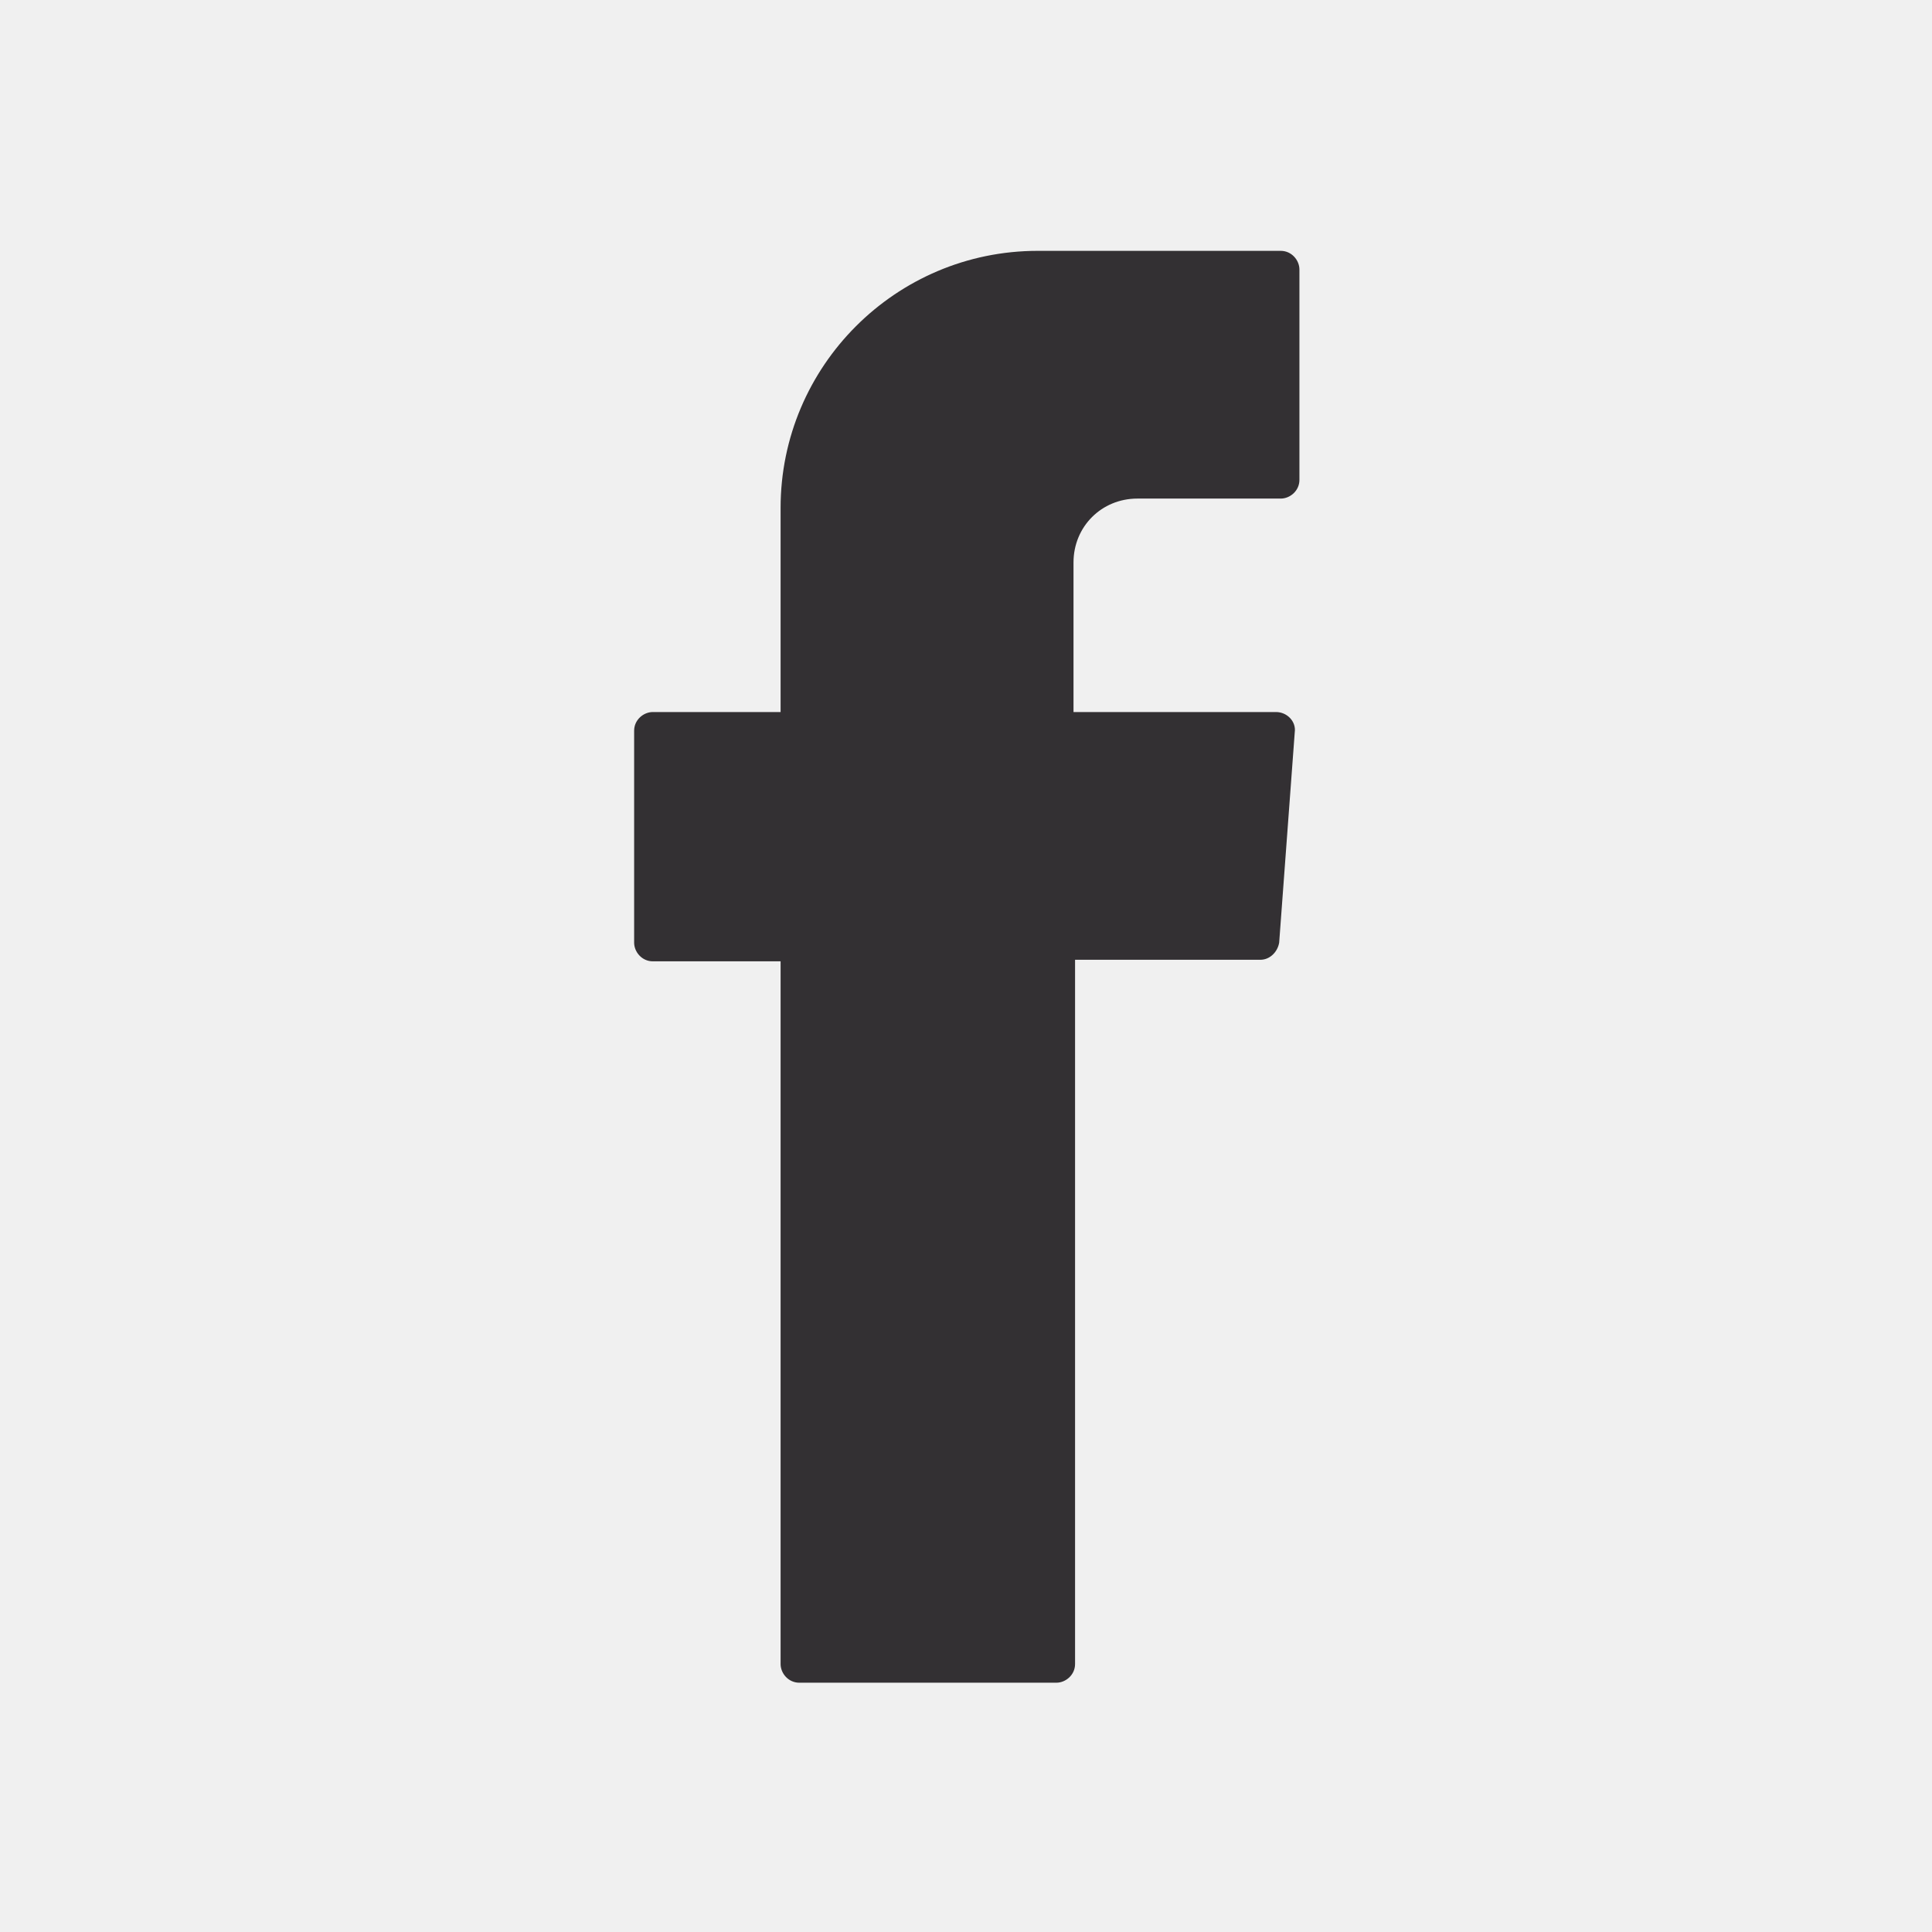
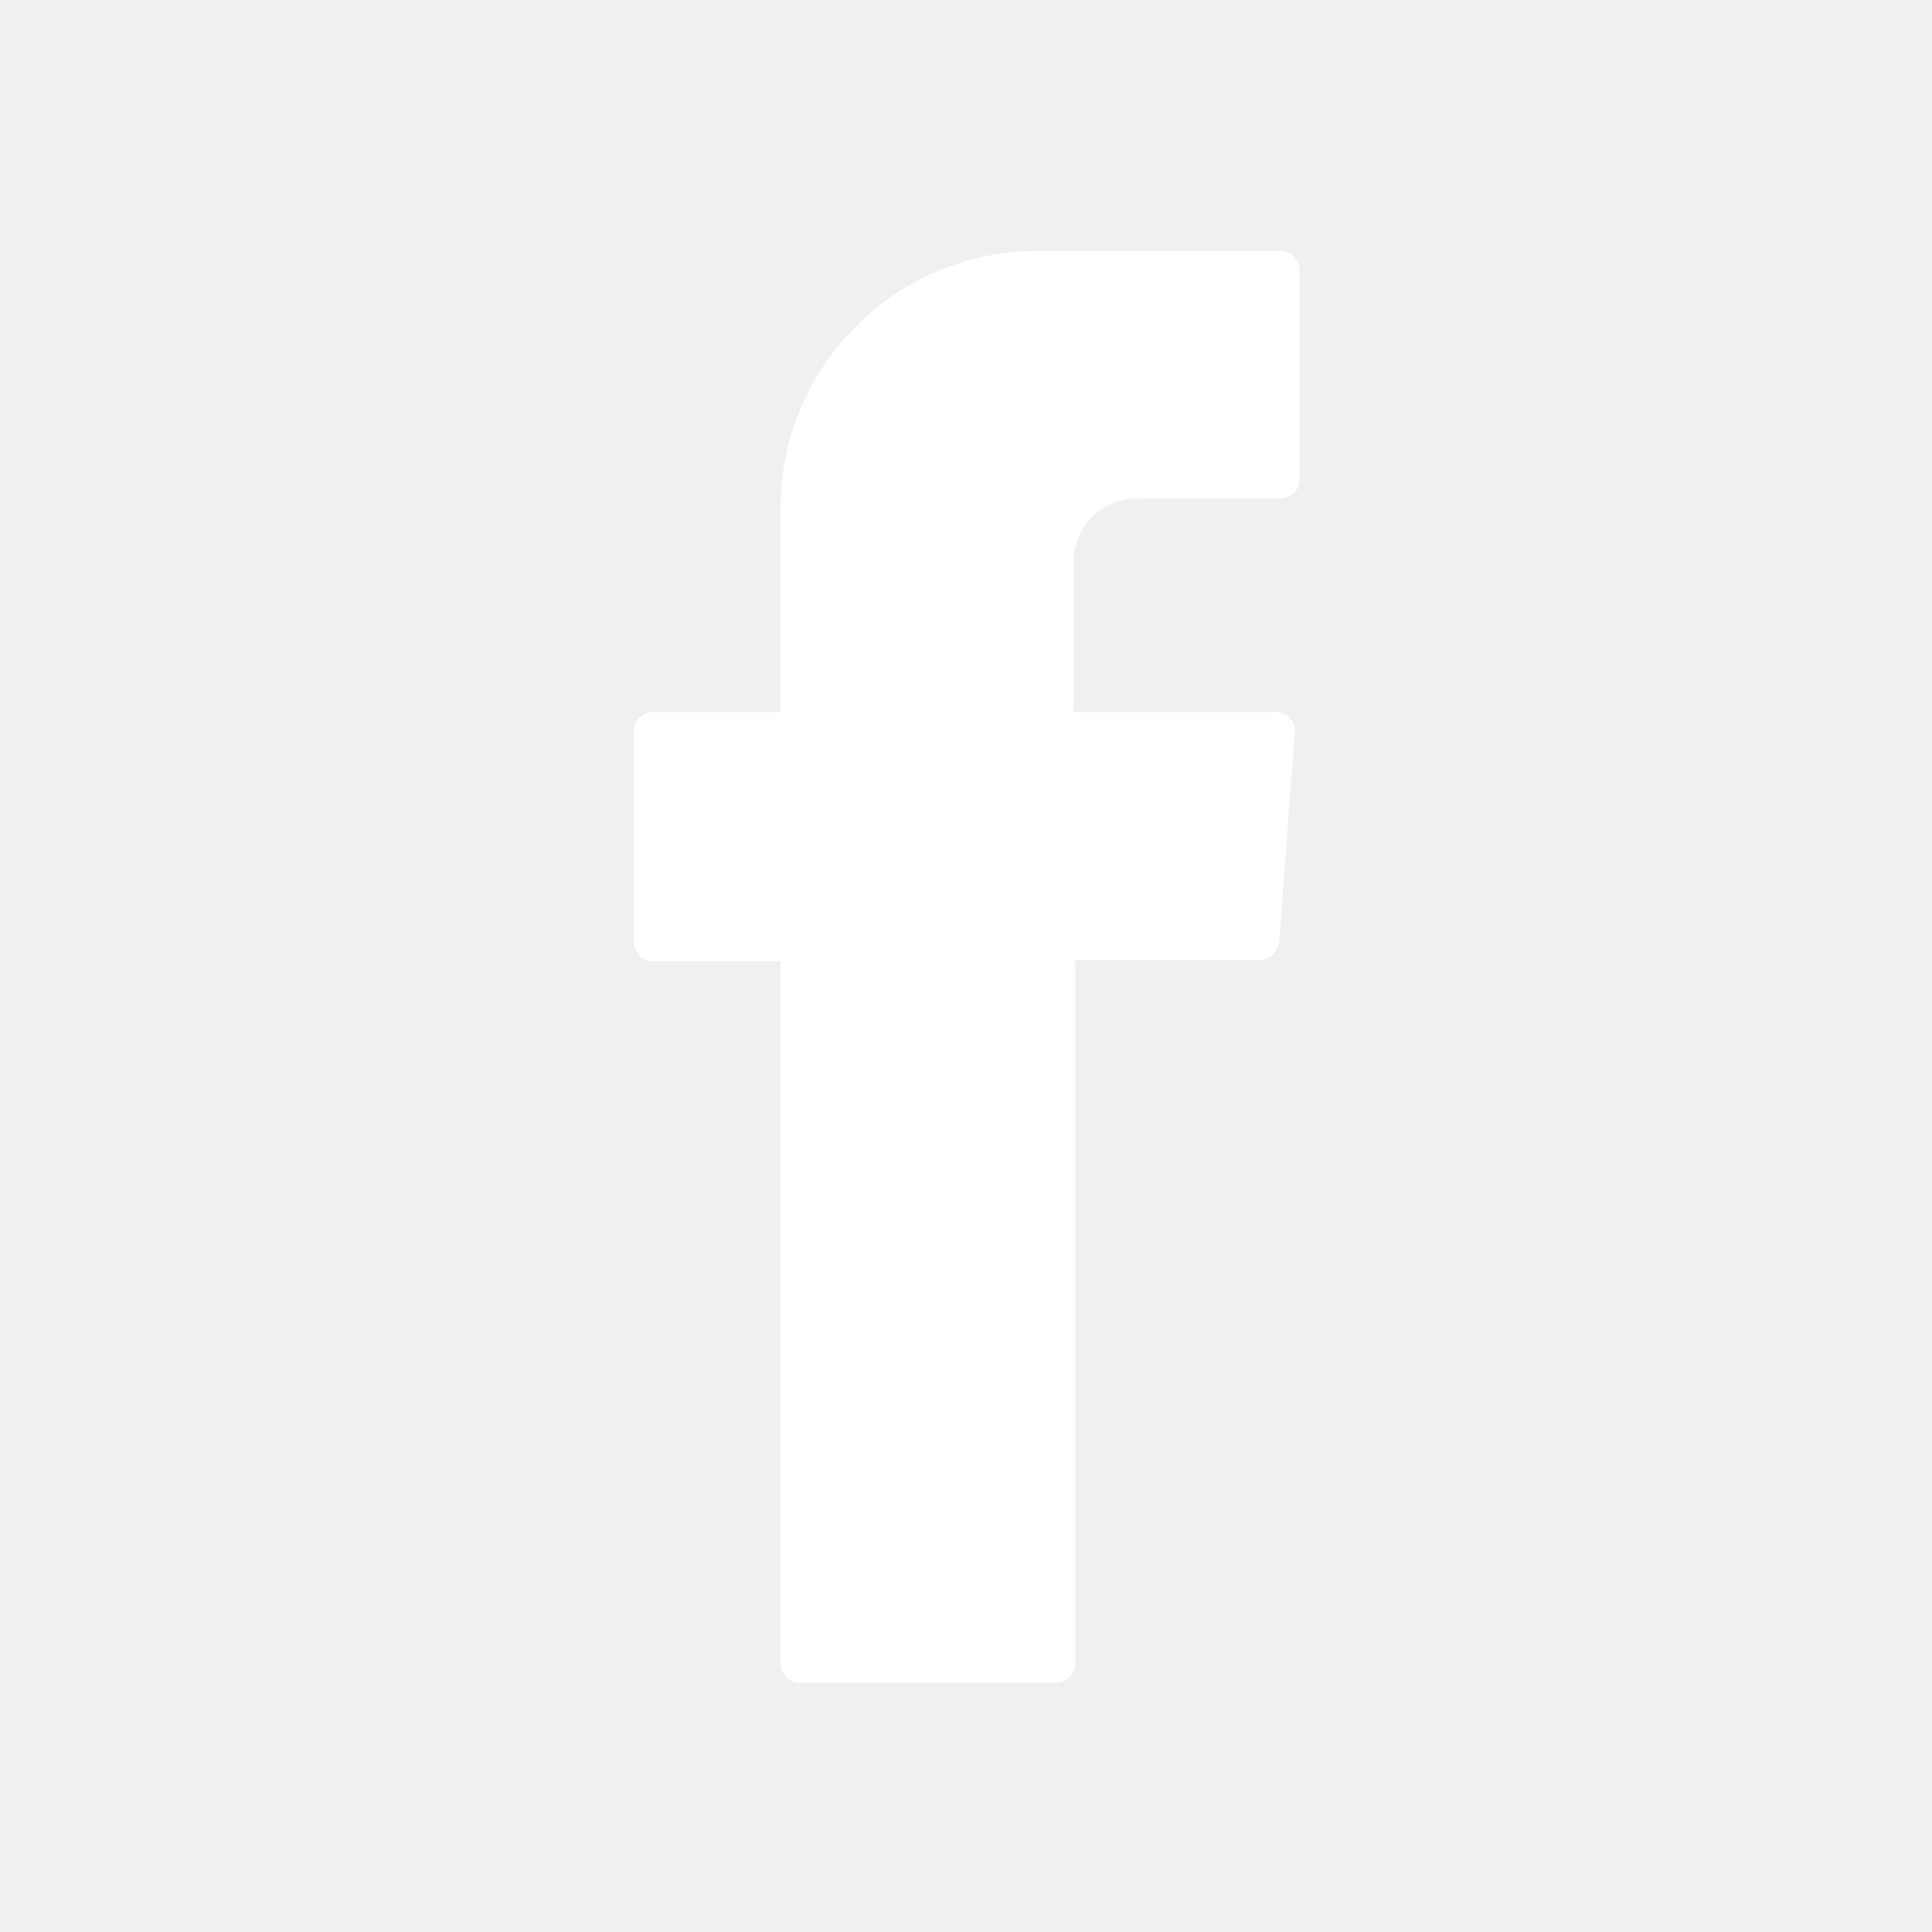
- <svg xmlns="http://www.w3.org/2000/svg" enable-background="new 0 0 124 124" viewBox="0 0 124 124">
-   <path fill="#333033" fill-rule="evenodd" d="M50.1,62.4v44.4c0,0.6,0.5,1.2,1.2,1.2h16.5c0.6,0,1.2-0.5,1.2-1.2V61.6h11.9    c0.6,0,1.1-0.5,1.2-1.1L83.1,47c0.1-0.7-0.5-1.3-1.2-1.3H68.9v-9.6c0-2.3,1.8-4.1,4.1-4.1h9.2c0.6,0,1.2-0.5,1.2-1.2V17.3    c0-0.6-0.5-1.2-1.2-1.2H66.6c-9.1,0-16.5,7.4-16.5,16.5v13.1h-8.2c-0.6,0-1.2,0.5-1.2,1.2v13.6c0,0.6,0.5,1.2,1.2,1.2h8.2V62.4z" clip-rule="evenodd" />
+ <svg xmlns="http://www.w3.org/2000/svg" version="1.1" id="Layer_1" x="0px" y="0px" viewBox="0 0 124 124" style="enable-background:new 0 0 124 124;" xml:space="preserve">
+   <style type="text/css">
+ 	.st0{fill-rule:evenodd;clip-rule:evenodd;fill:#FFFFFF;}
+ </style>
+   <path class="st0" d="M50.1,62.4v44.4c0,0.6,0.5,1.2,1.2,1.2h16.5c0.6,0,1.2-0.5,1.2-1.2V61.6h11.9c0.6,0,1.1-0.5,1.2-1.1l1-13.5  c0.1-0.7-0.5-1.3-1.2-1.3h-13v-9.6c0-2.3,1.8-4.1,4.1-4.1h9.2c0.6,0,1.2-0.5,1.2-1.2V17.3c0-0.6-0.5-1.2-1.2-1.2H66.6  c-9.1,0-16.5,7.4-16.5,16.5v13.1h-8.2c-0.6,0-1.2,0.5-1.2,1.2v13.6c0,0.6,0.5,1.2,1.2,1.2h8.2V62.4z" />
</svg>
